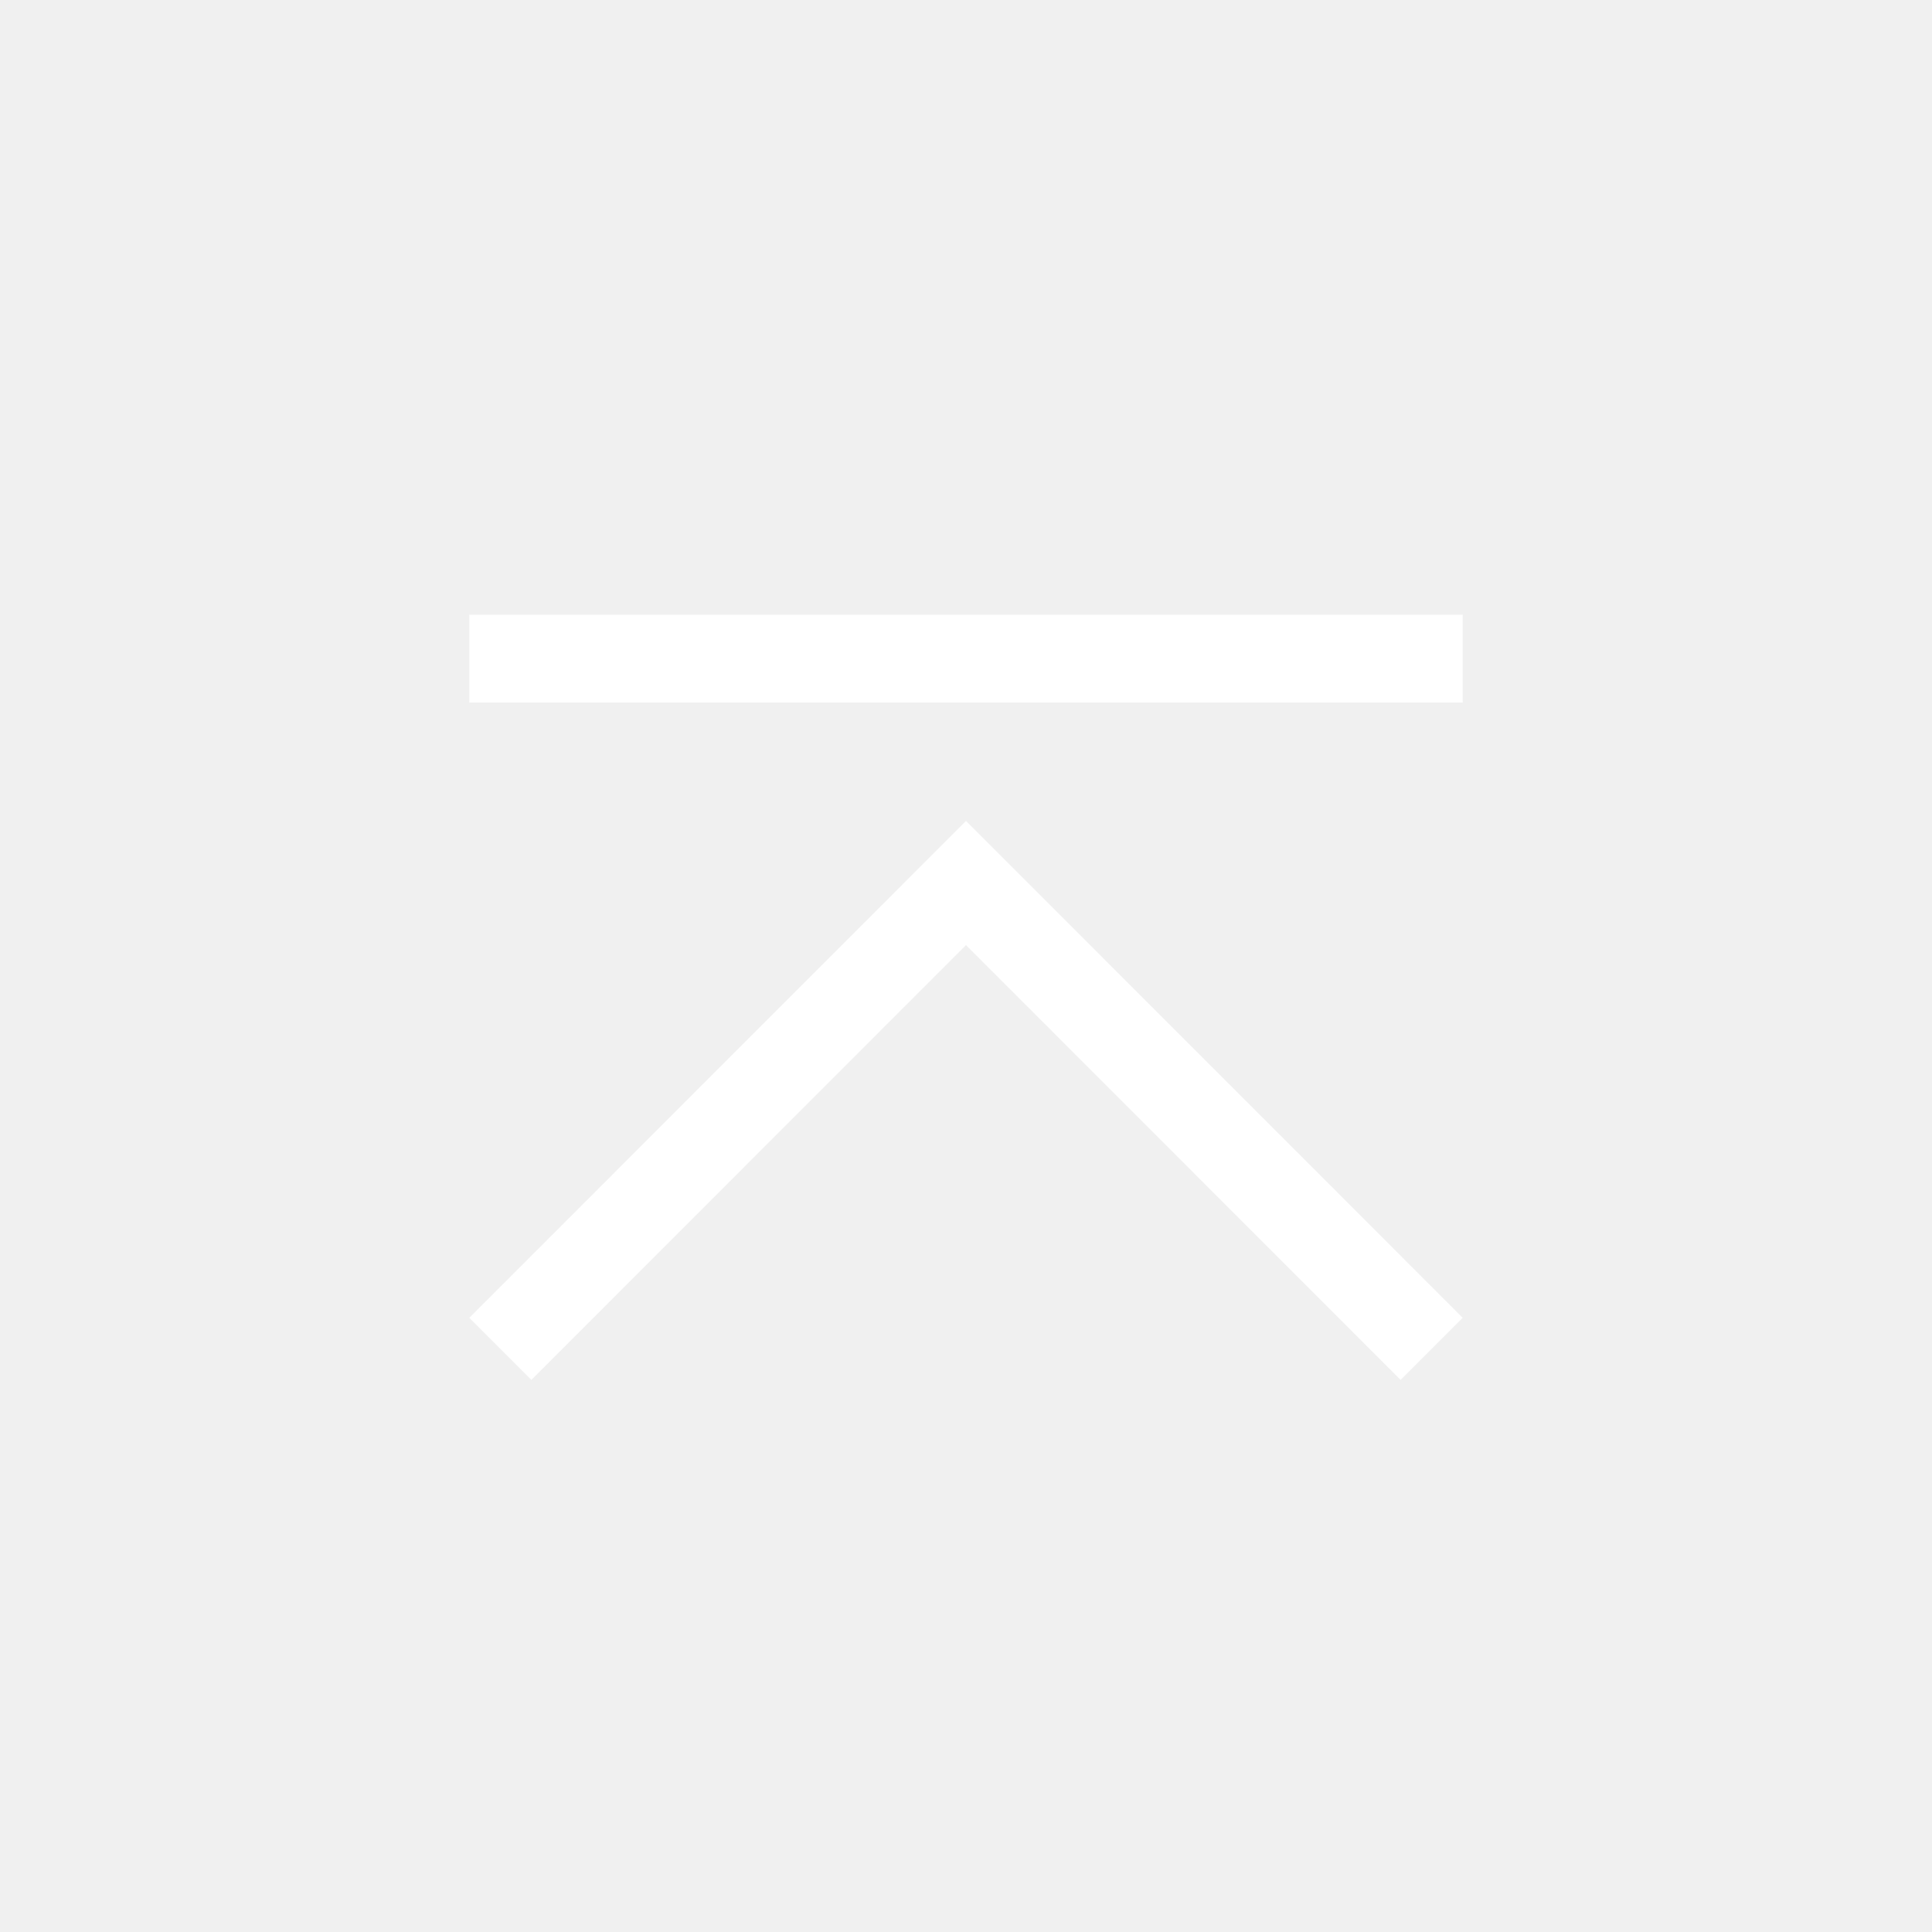
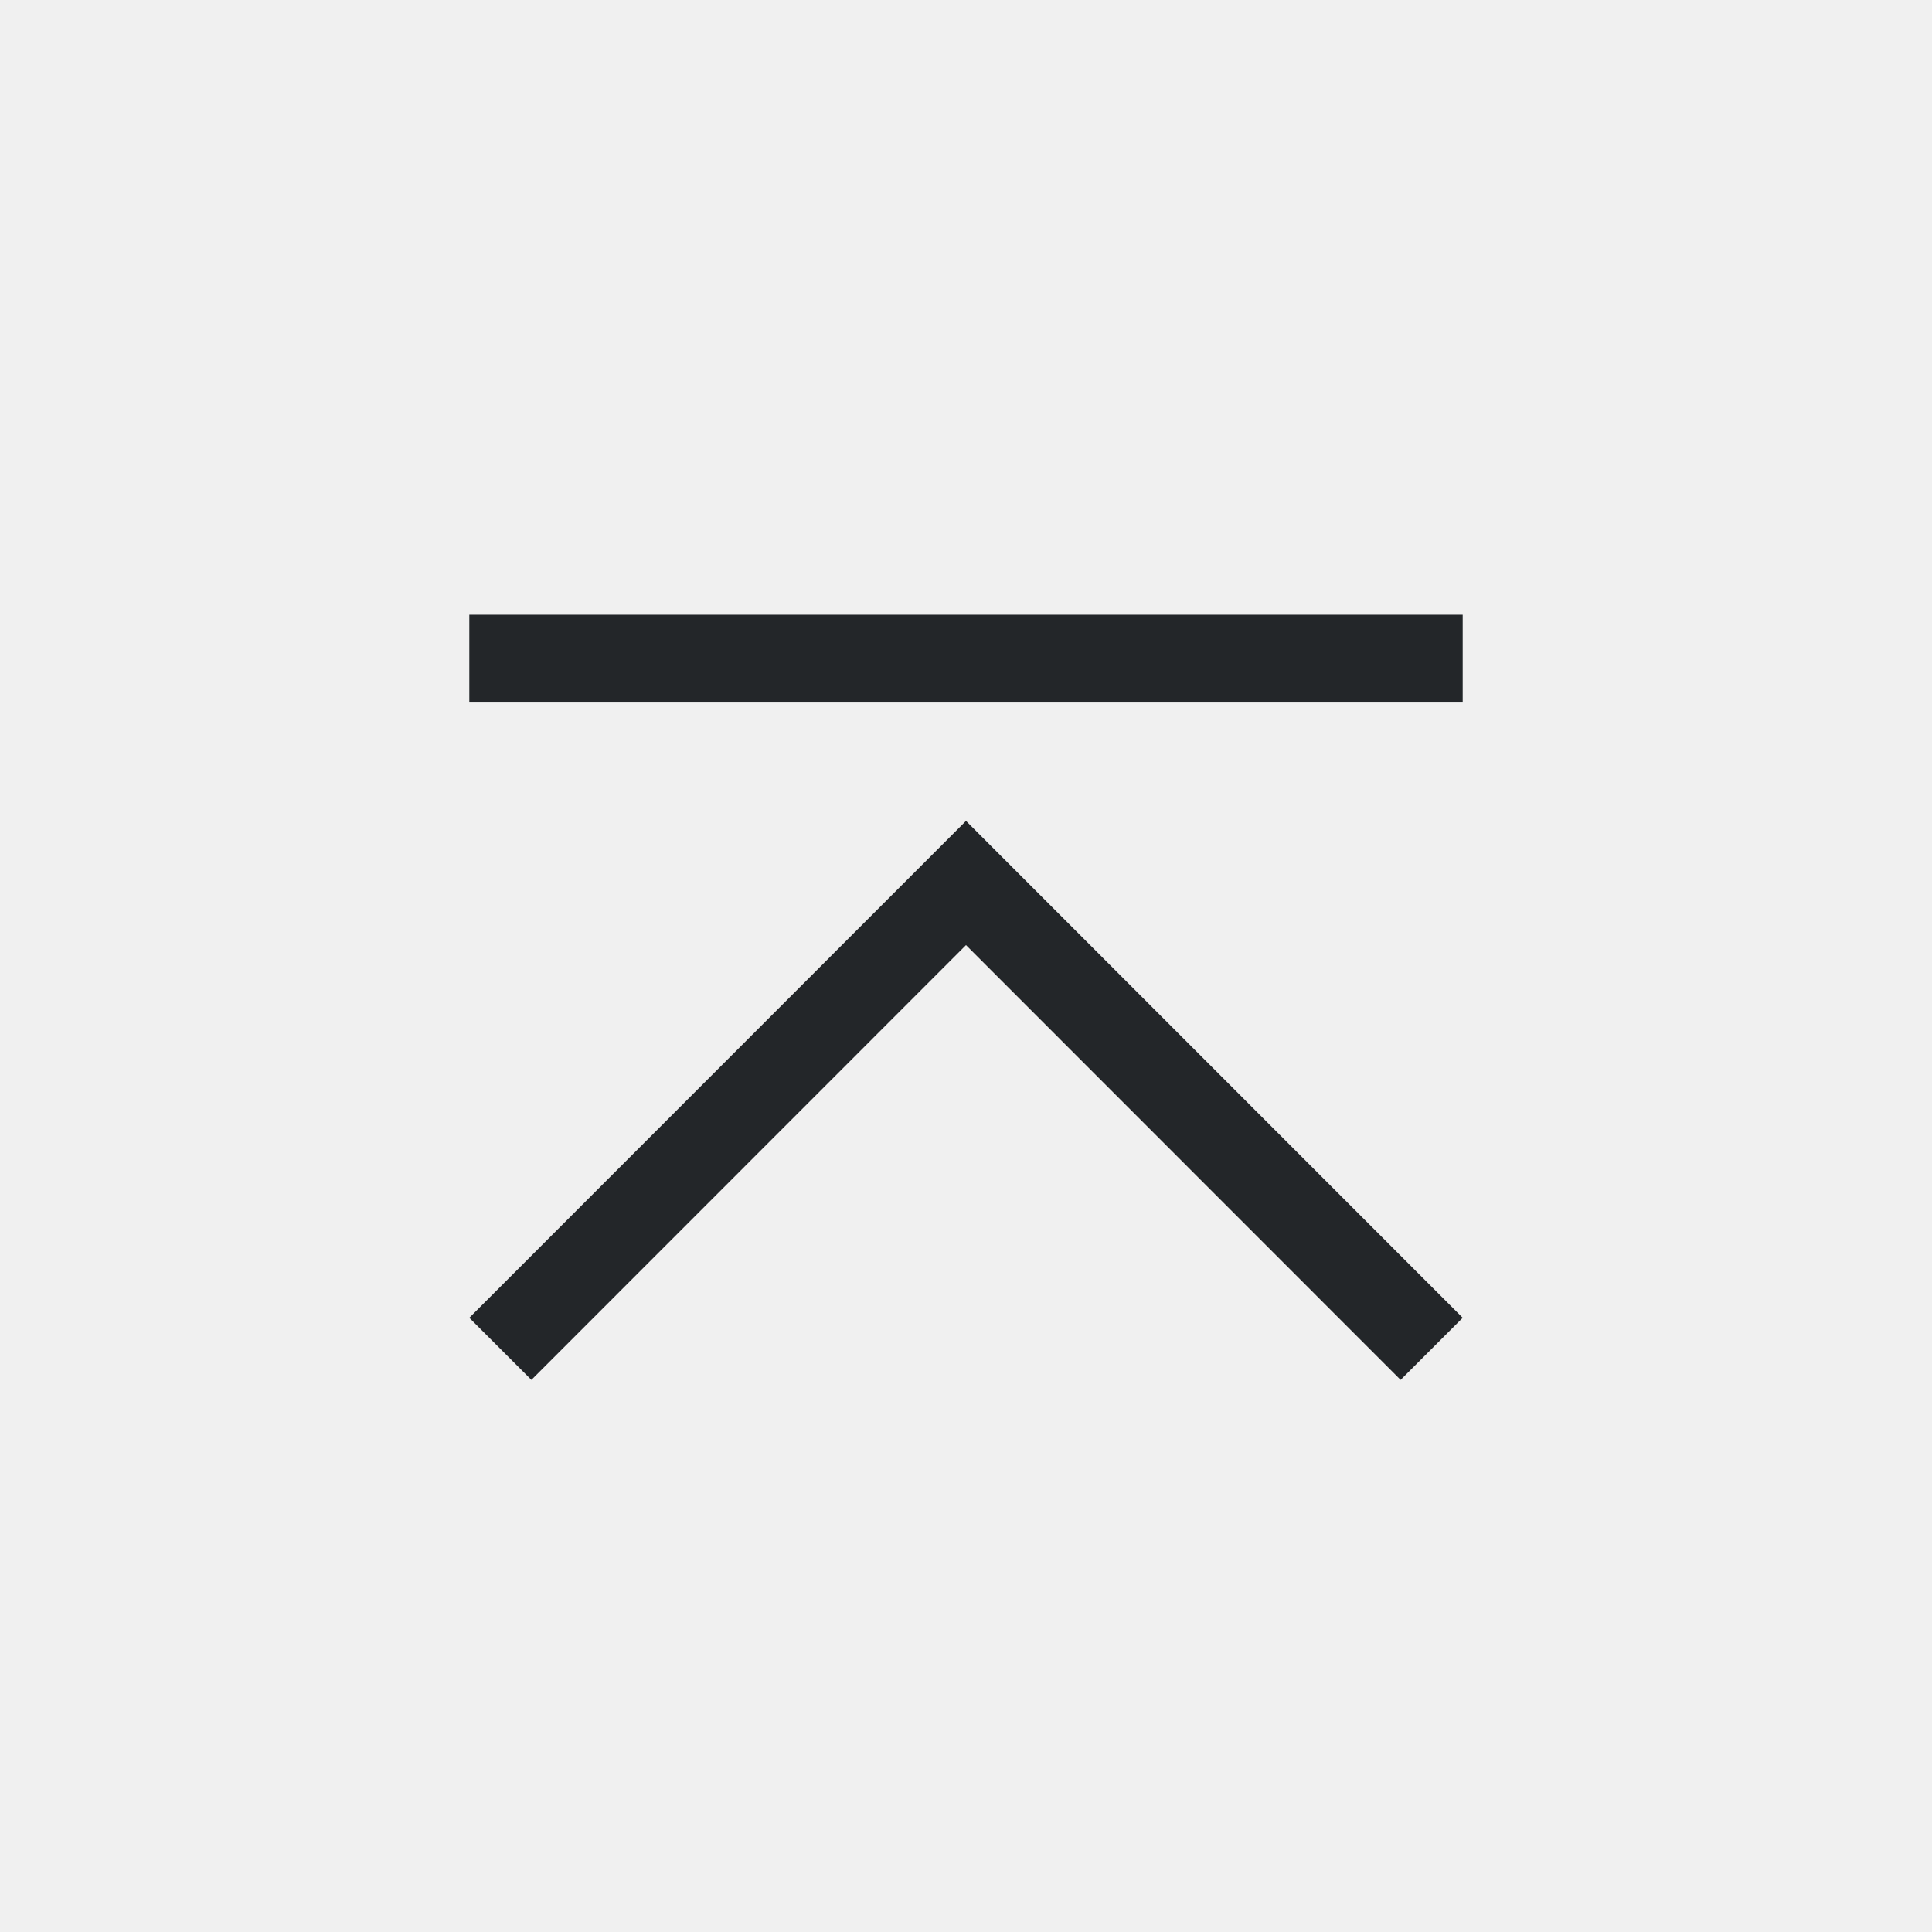
<svg xmlns="http://www.w3.org/2000/svg" style="enable-background:new" version="1.1" height="22" width="22" id="svg4306">
  <defs id="defs26" />
  <style id="current-color-scheme" type="text/css">
        .ColorScheme-Text {
            color:#232629;
        }
        .ColorScheme-ButtonFocus{
            color:#3daee9;
        }
            .ColorScheme-NegativeText {
            color:#da4453;
        }
    </style>
  <g id="pressed-center">
    <rect transform="scale(-1)" style="opacity:0.001;fill:#000000;fill-opacity:1;fill-rule:nonzero;stroke:none;stroke-width:2;stroke-linecap:round;stroke-linejoin:round;stroke-miterlimit:4;stroke-dasharray:none;stroke-opacity:1" y="-22" x="-66" height="22" width="22" id="rect4266-06" />
    <path id="path1045" style="opacity:1;fill:currentColor" d="M 54.99 2 A 9 9 0 0 0 46 11 A 9 9 0 0 0 55 20 A 9 9 0 0 0 64 11 A 9 9 0 0 0 55 2 A 9 9 0 0 0 54.99 2 z M 49.344 7 L 60.656 7 L 60.656 8 L 49.344 8 L 49.344 7 z M 50.051 9.348 L 55 14.299 L 59.949 9.348 L 60.656 10.055 L 55 15.713 L 49.344 10.055 L 50.051 9.348 z " class="ColorScheme-Text" />
  </g>
  <g id="active-center" style="enable-background:new" transform="rotate(180,11,11)">
    <rect id="rect4266" width="22" height="22" x="0" y="0" style="opacity:0.001;fill:#000000;fill-opacity:1;fill-rule:nonzero;stroke:none;stroke-width:2;stroke-linecap:round;stroke-linejoin:round;stroke-miterlimit:4;stroke-dasharray:none;stroke-opacity:1" />
    <circle r="9" cy="11" cx="11" id="path867-5-6-5" style="opacity:0.003;fill:#000000;fill-opacity:1;stroke-width:1.001;enable-background:new" />
-     <path id="rect909-7-3-7-3-5-2-0" style="opacity:1;fill:#ffffff" d="M 16.656,15 V 14 H 5.344 v 1 z M 11,12.652 16.656,6.994 15.949,6.287 11,11.238 6.051,6.287 5.344,6.994 Z" class="ColorScheme-Text" />
+     <path id="rect909-7-3-7-3-5-2-0" style="opacity:1;fill:currentColor" d="M 16.656,15 V 14 H 5.344 v 1 z M 11,12.652 16.656,6.994 15.949,6.287 11,11.238 6.051,6.287 5.344,6.994 Z" class="ColorScheme-Text" />
  </g>
  <g transform="rotate(180,44,11)" style="enable-background:new" id="inactive-center">
    <rect style="opacity:0.001;fill:#000000;fill-opacity:1;fill-rule:nonzero;stroke:none;stroke-width:2;stroke-linecap:round;stroke-linejoin:round;stroke-miterlimit:4;stroke-dasharray:none;stroke-opacity:1" y="0" x="0" height="22" width="22" id="rect4266-9" />
    <circle style="opacity:0.003;fill:#000000;fill-opacity:1;stroke-width:1.001;enable-background:new" id="path867-5-6-5-1" cx="11" cy="11" r="9" />
-     <path class="ColorScheme-Text" d="M 16.656,15 V 14 H 5.344 v 1 z M 11,12.652 16.656,6.994 15.949,6.287 11,11.238 6.051,6.287 5.344,6.994 Z" style="opacity:0.3;fill:currentColor" id="rect909-7-3-7-3-5-2-0-2" />
+     <path class="ColorScheme-Text" d="M 16.656,15 V 14 H 5.344 v 1 z M 11,12.652 16.656,6.994 15.949,6.287 11,11.238 6.051,6.287 5.344,6.994 Z" style="opacity:1;fill:currentColor" id="rect909-7-3-7-3-5-2-0-2" />
  </g>
  <g transform="rotate(180,55,11)" style="enable-background:new" id="deactivated-center">
    <rect style="opacity:0.001;fill:#000000;fill-opacity:1;fill-rule:nonzero;stroke:none;stroke-width:2;stroke-linecap:round;stroke-linejoin:round;stroke-miterlimit:4;stroke-dasharray:none;stroke-opacity:1" y="0" x="0" height="22" width="22" id="rect4266-0" />
    <circle style="opacity:0.003;fill:#000000;fill-opacity:1;stroke-width:1.001;enable-background:new" id="path867-5-6-5-9" cx="11" cy="11" r="9" />
    <path class="ColorScheme-Text" d="M 16.656,15 V 14 H 5.344 v 1 z M 11,12.652 16.656,6.994 15.949,6.287 11,11.238 6.051,6.287 5.344,6.994 Z" style="opacity:0.3;fill:currentColor" id="rect909-7-3-7-3-5-2-0-3" />
  </g>
  <g id="hover-center">
    <rect style="opacity:0.001;fill:#000000;fill-opacity:1;fill-rule:nonzero;stroke:none;stroke-width:2;stroke-linecap:round;stroke-linejoin:round;stroke-miterlimit:4;stroke-dasharray:none;stroke-opacity:1" y="-22" x="-44" height="22" width="22" id="rect4266-6" transform="scale(-1)" />
    <path class="ColorScheme-Text" id="path887" style="opacity:1;fill:currentColor" d="M 32.99 2 A 9 9 0 0 0 24 11 A 9 9 0 0 0 33 20 A 9 9 0 0 0 42 11 A 9 9 0 0 0 33 2 A 9 9 0 0 0 32.99 2 z M 27.344 7 L 38.656 7 L 38.656 8 L 27.344 8 L 27.344 7 z M 33 9.348 L 38.656 15.006 L 37.949 15.713 L 33 10.762 L 28.051 15.713 L 27.344 15.006 L 33 9.348 z " />
  </g>
</svg>
